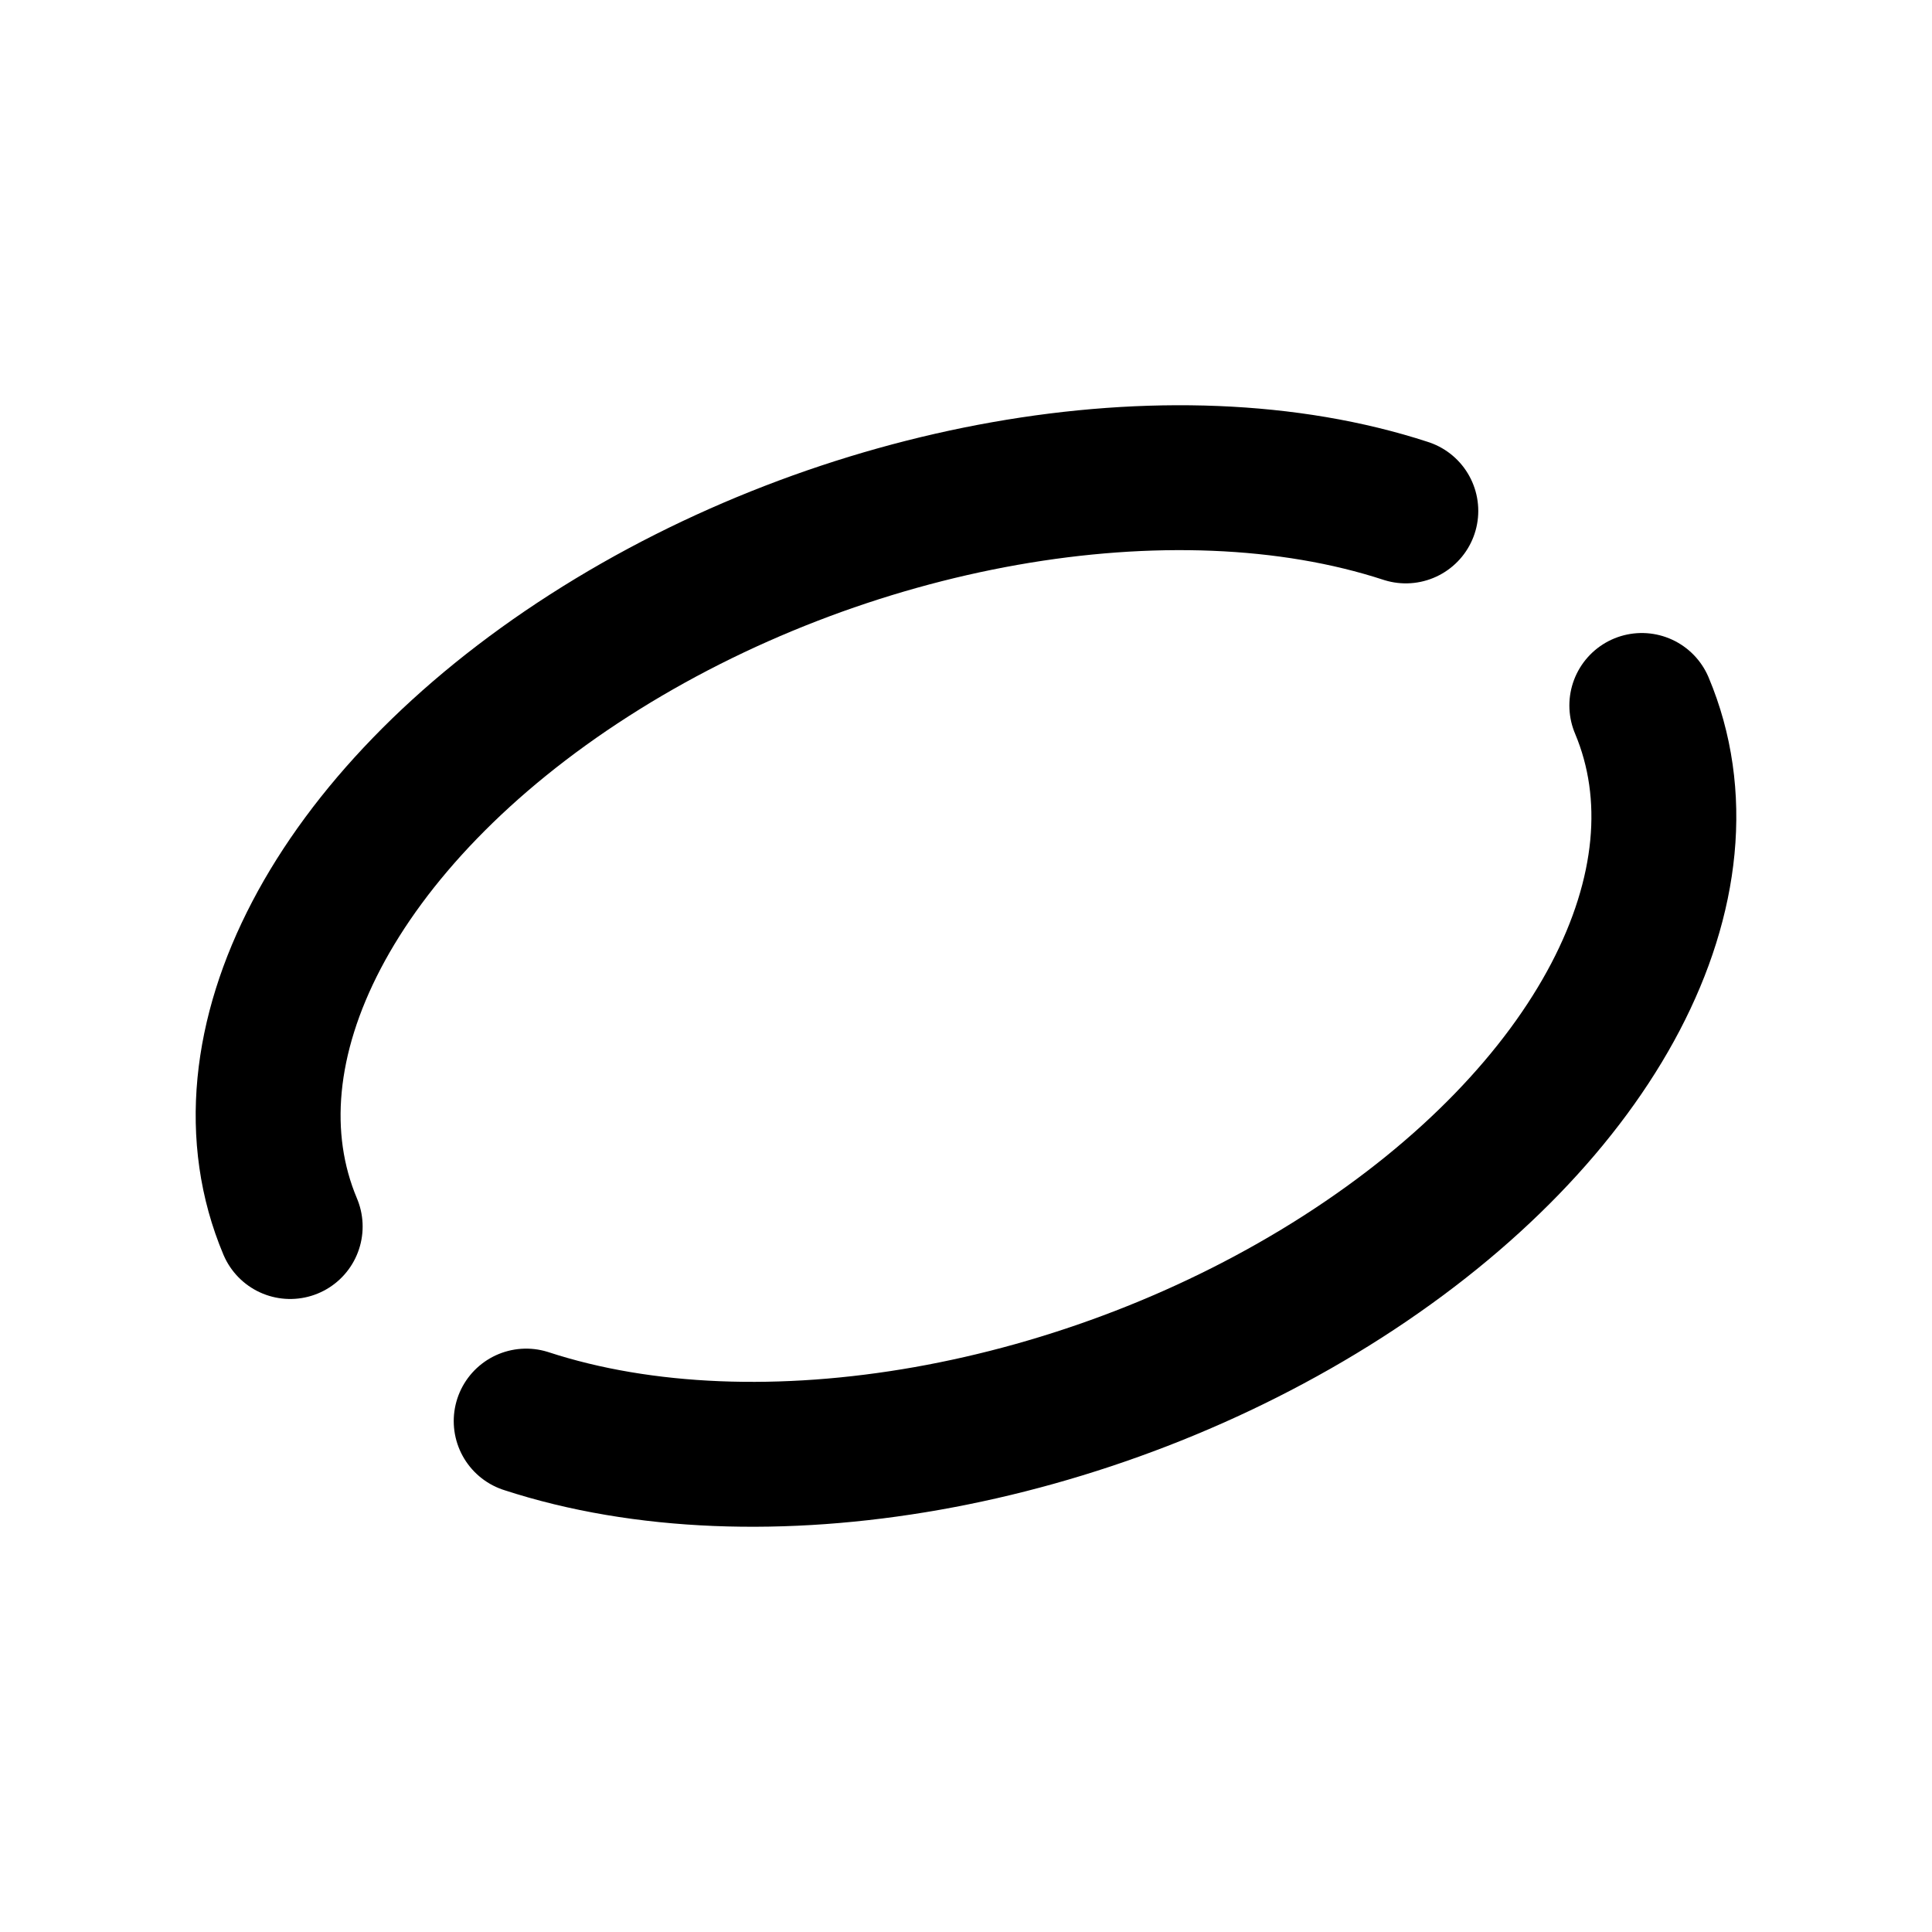
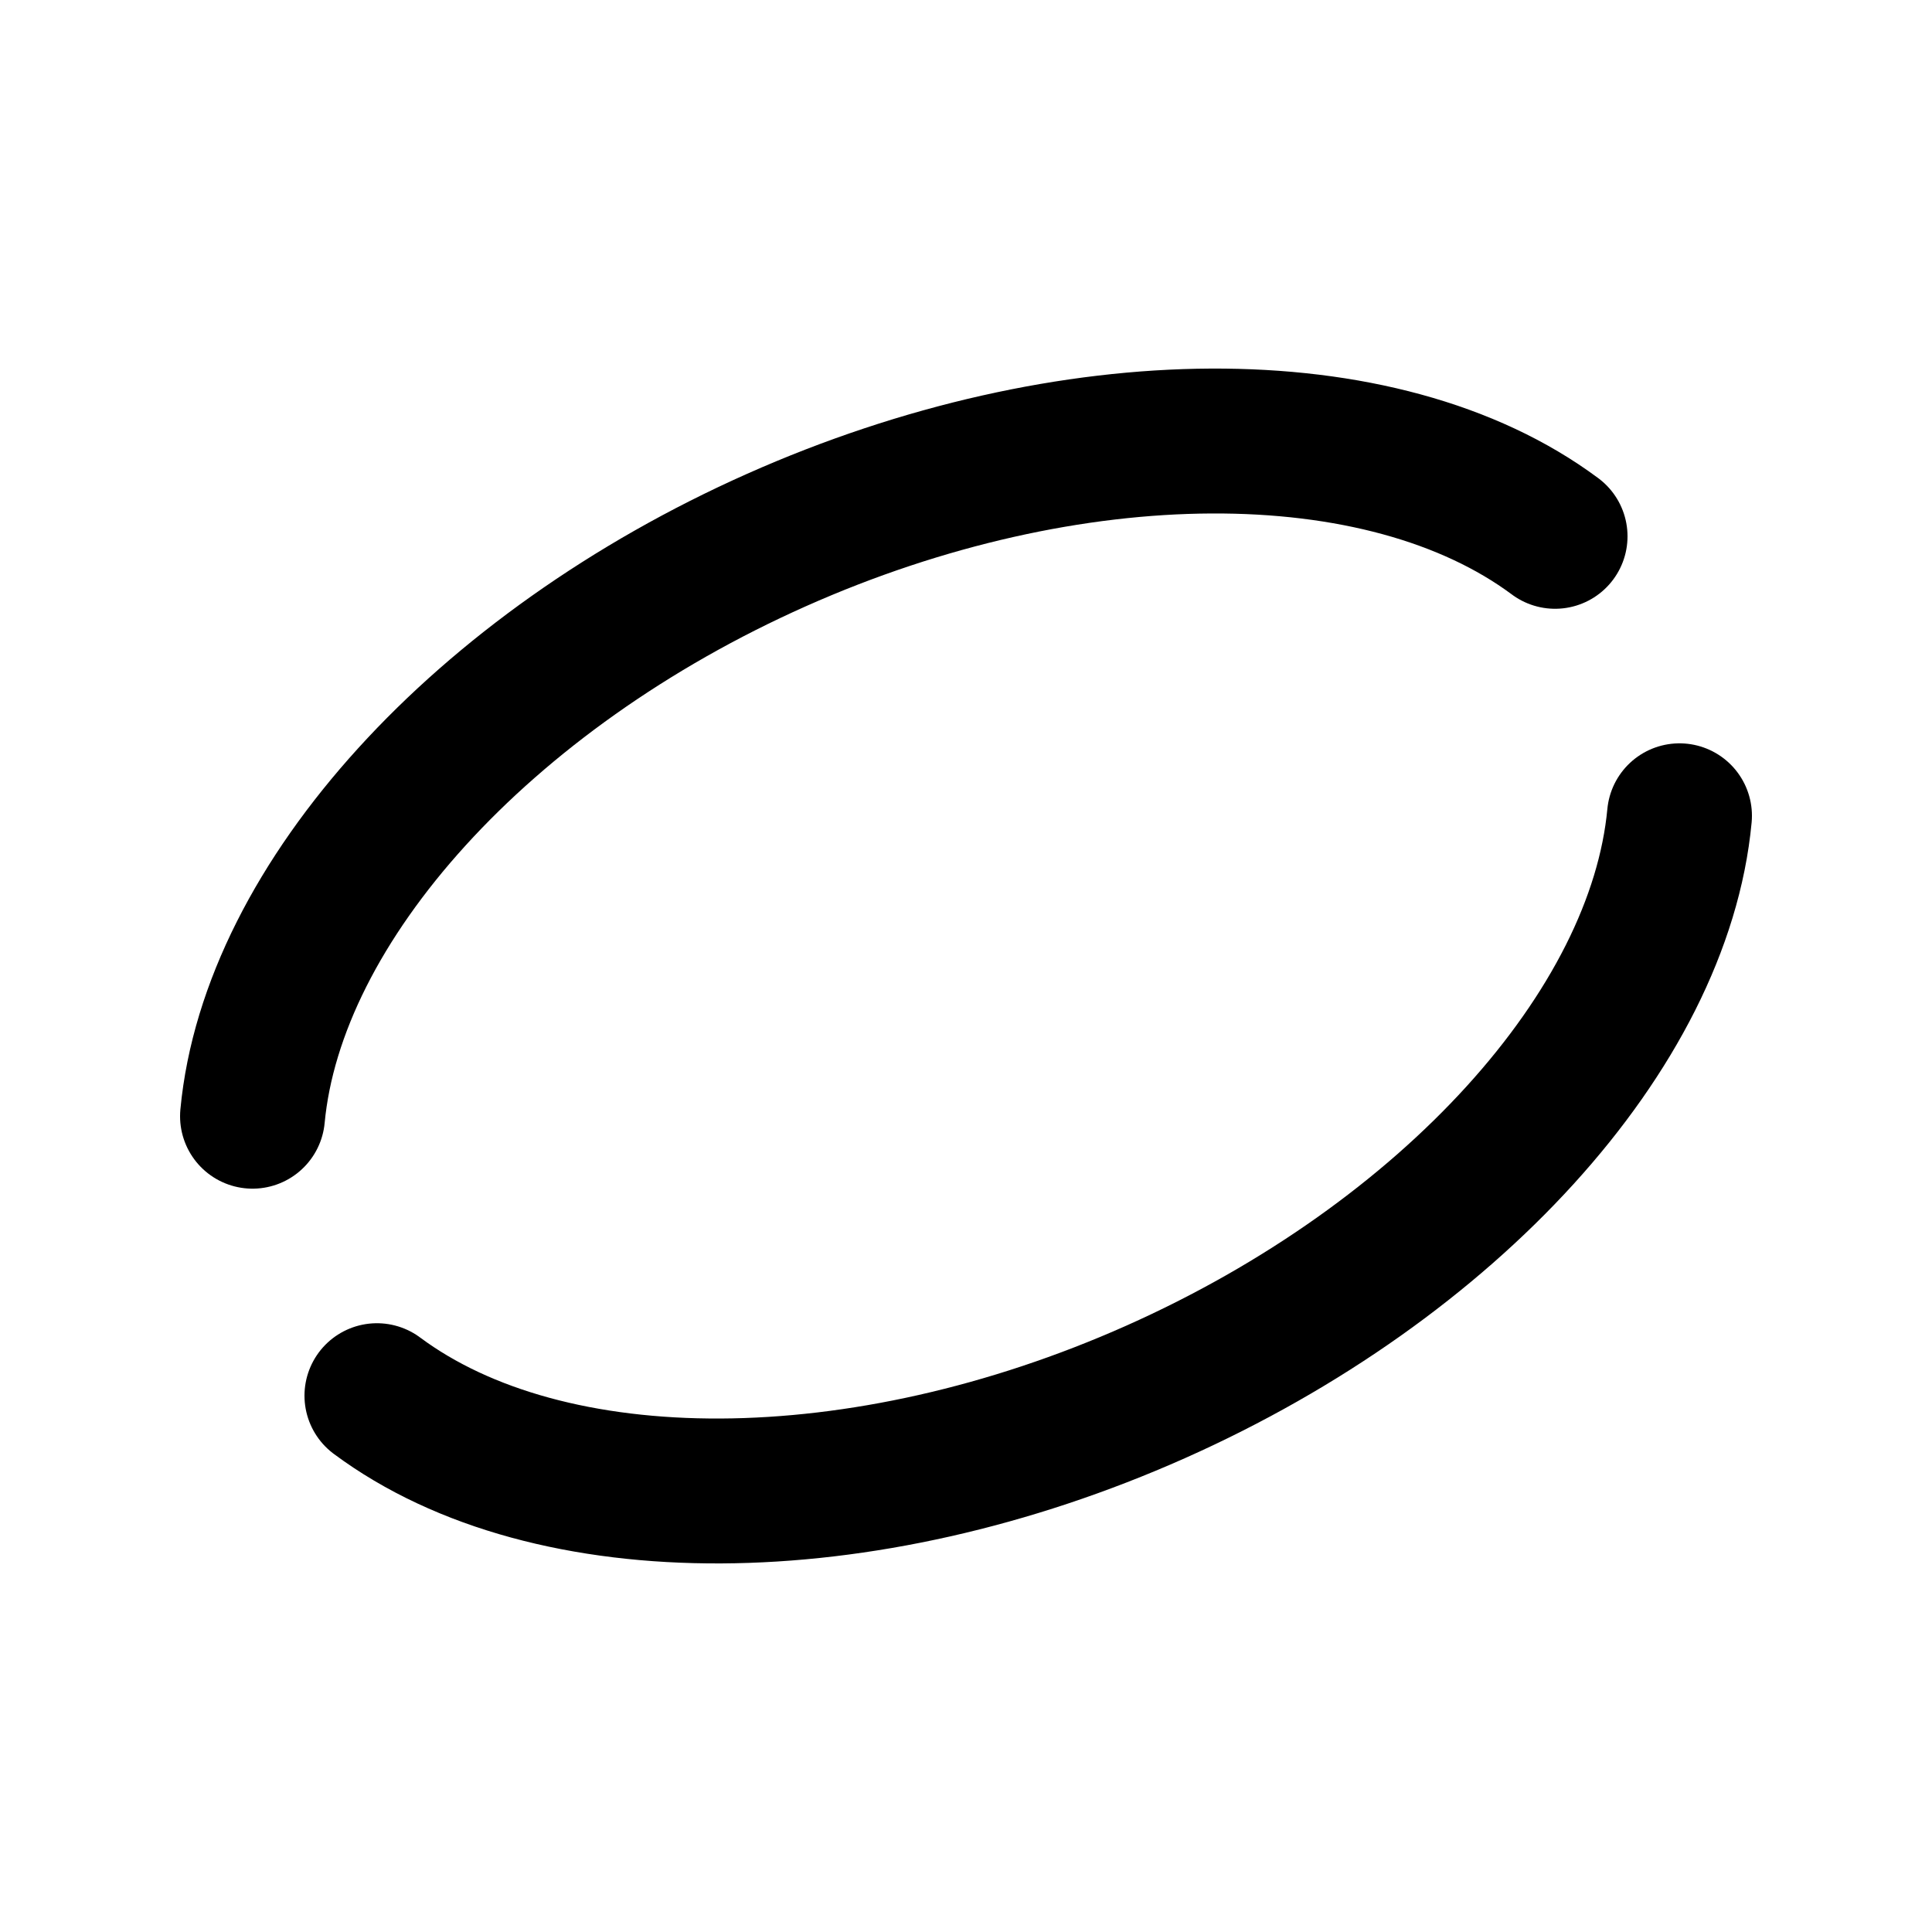
<svg xmlns="http://www.w3.org/2000/svg" width="20" height="20" viewBox="0 0 20 20" fill="none" stroke="currentColor" stroke-width="1.5" stroke-linecap="round" stroke-linejoin="round" role="img" aria-label="Orbit">
-   <path d="M3.004 12.697A7.5 4.635 -20 0 1 14.553 5.289" />
-   <path d="M16.996 7.303A7.5 4.635 -20 0 1 5.447 14.711" />
+   <path d="M17.386 8.445A7.813 4.828 -24 0 1 3.902 14.448" />
+   <path d="M2.614 11.555A7.813 4.828 -24 0 1 16.098 5.552" />
</svg>
